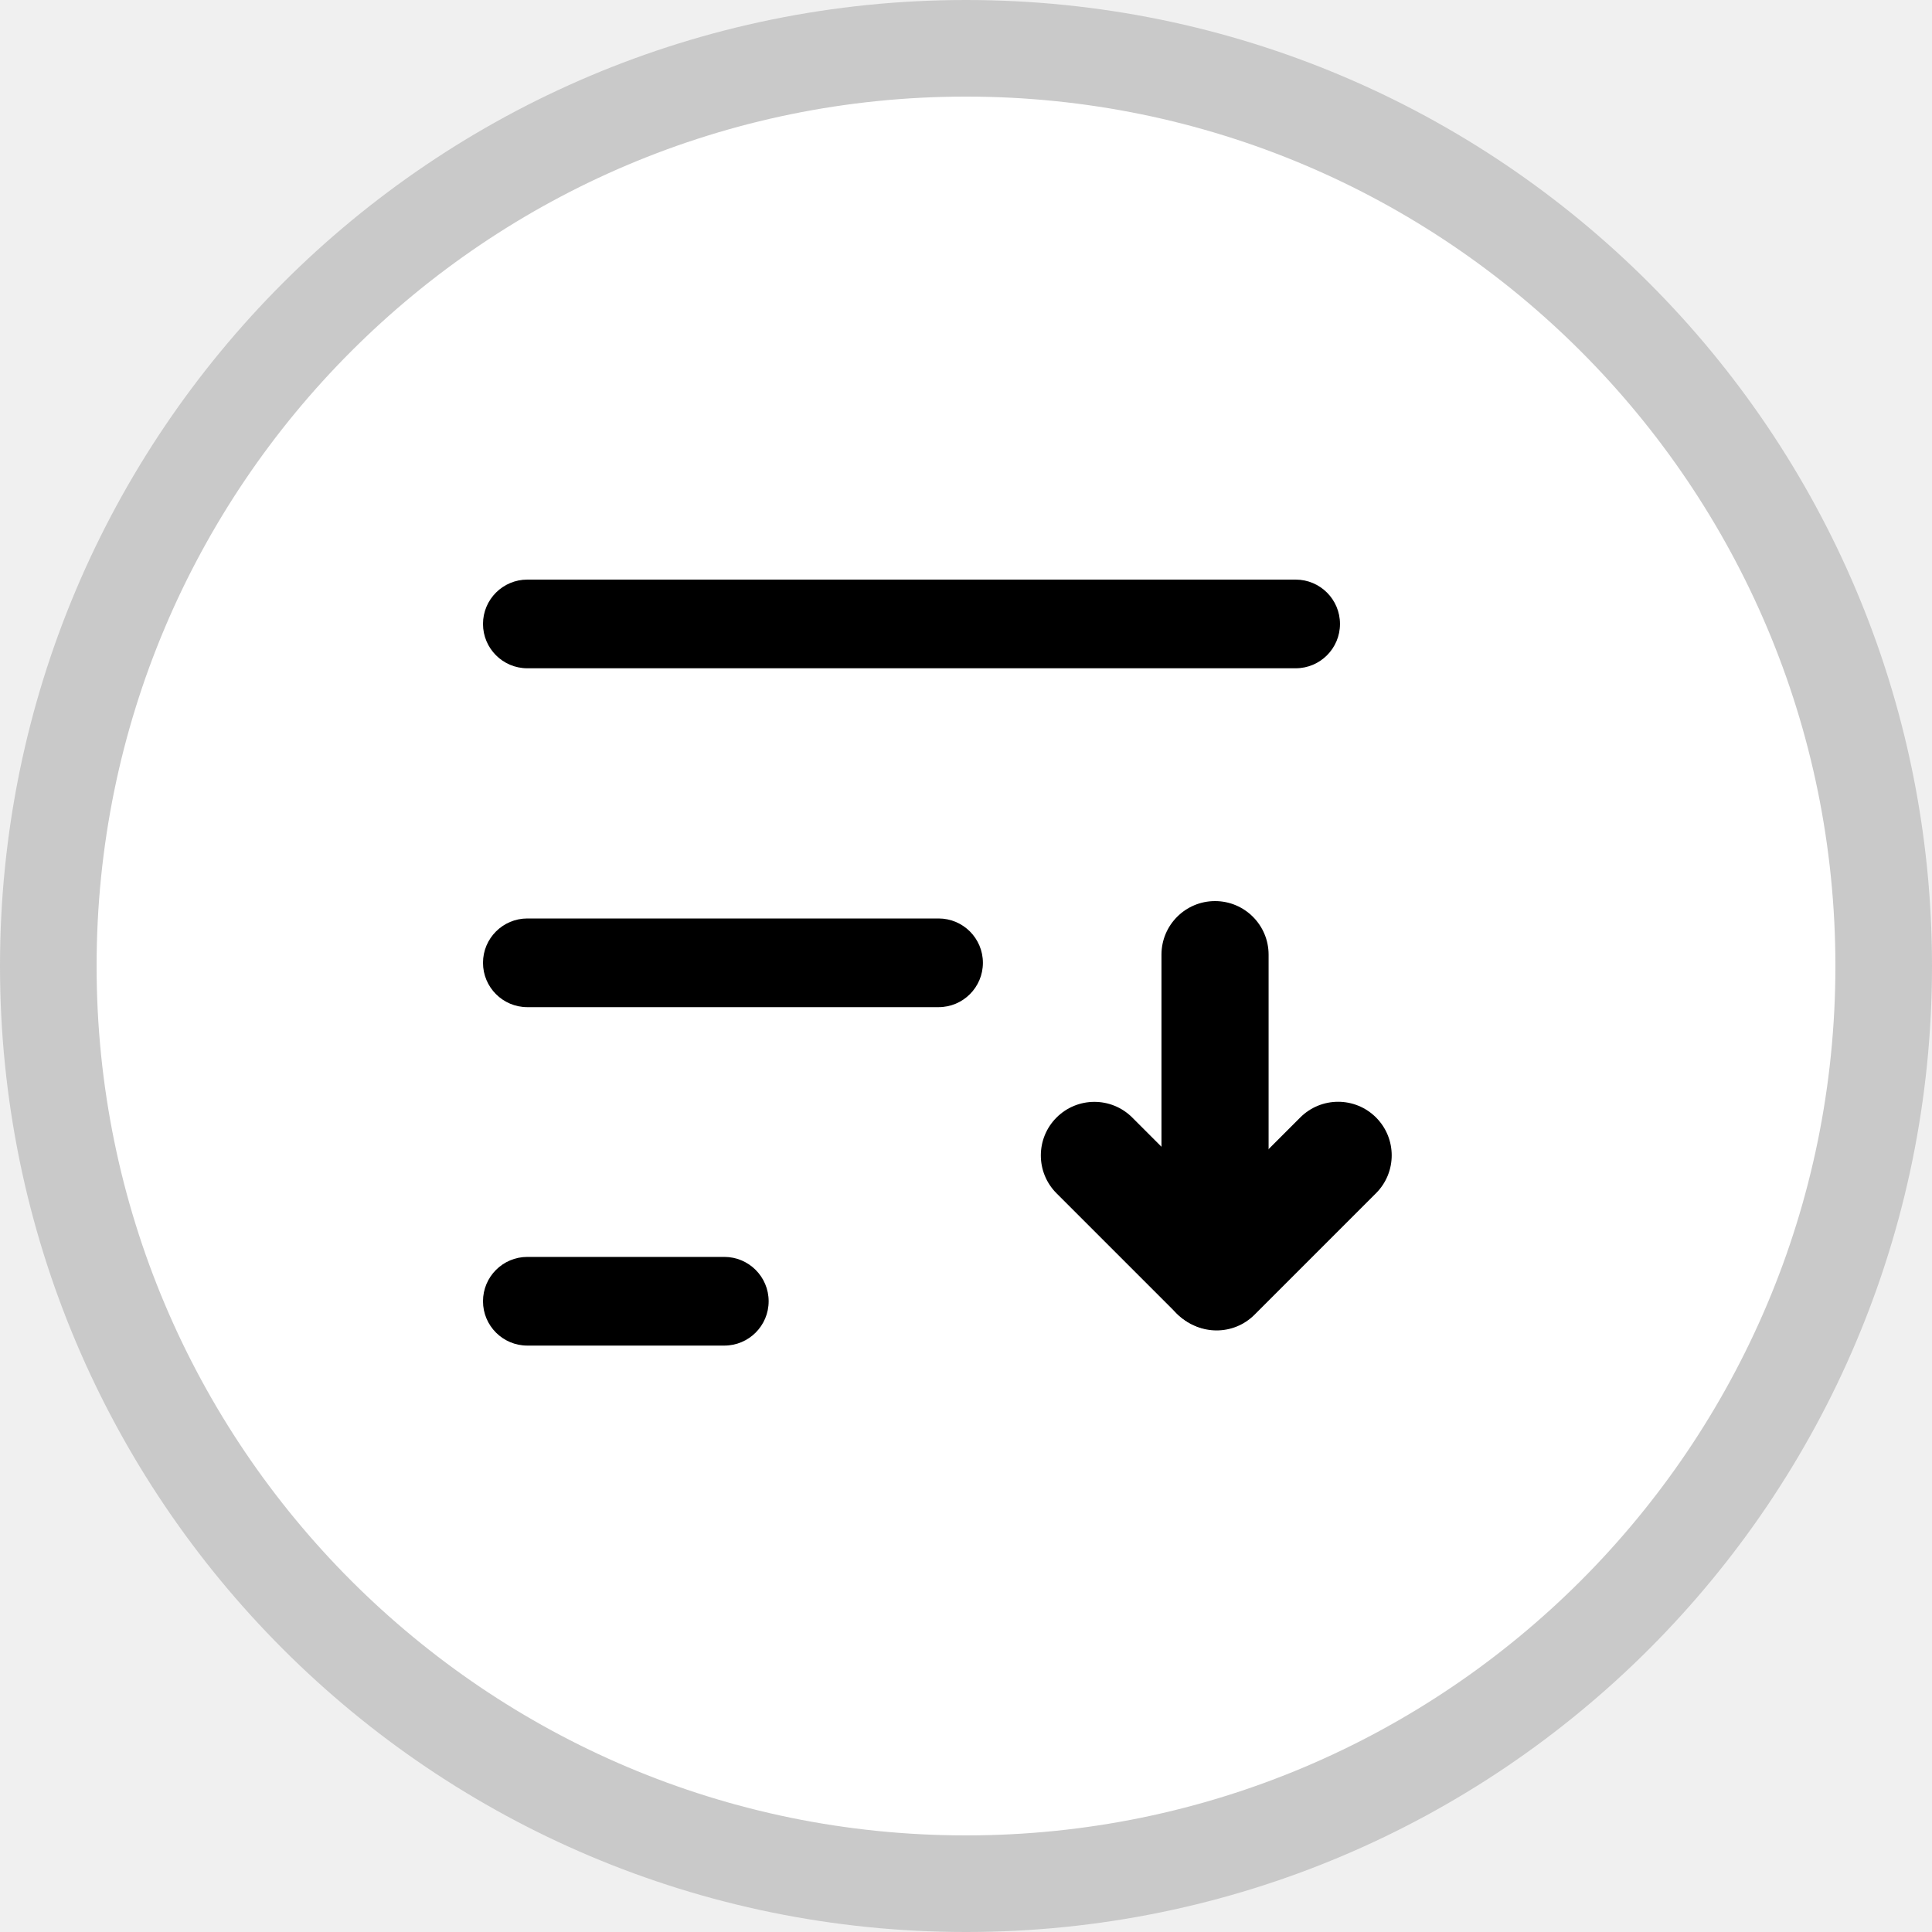
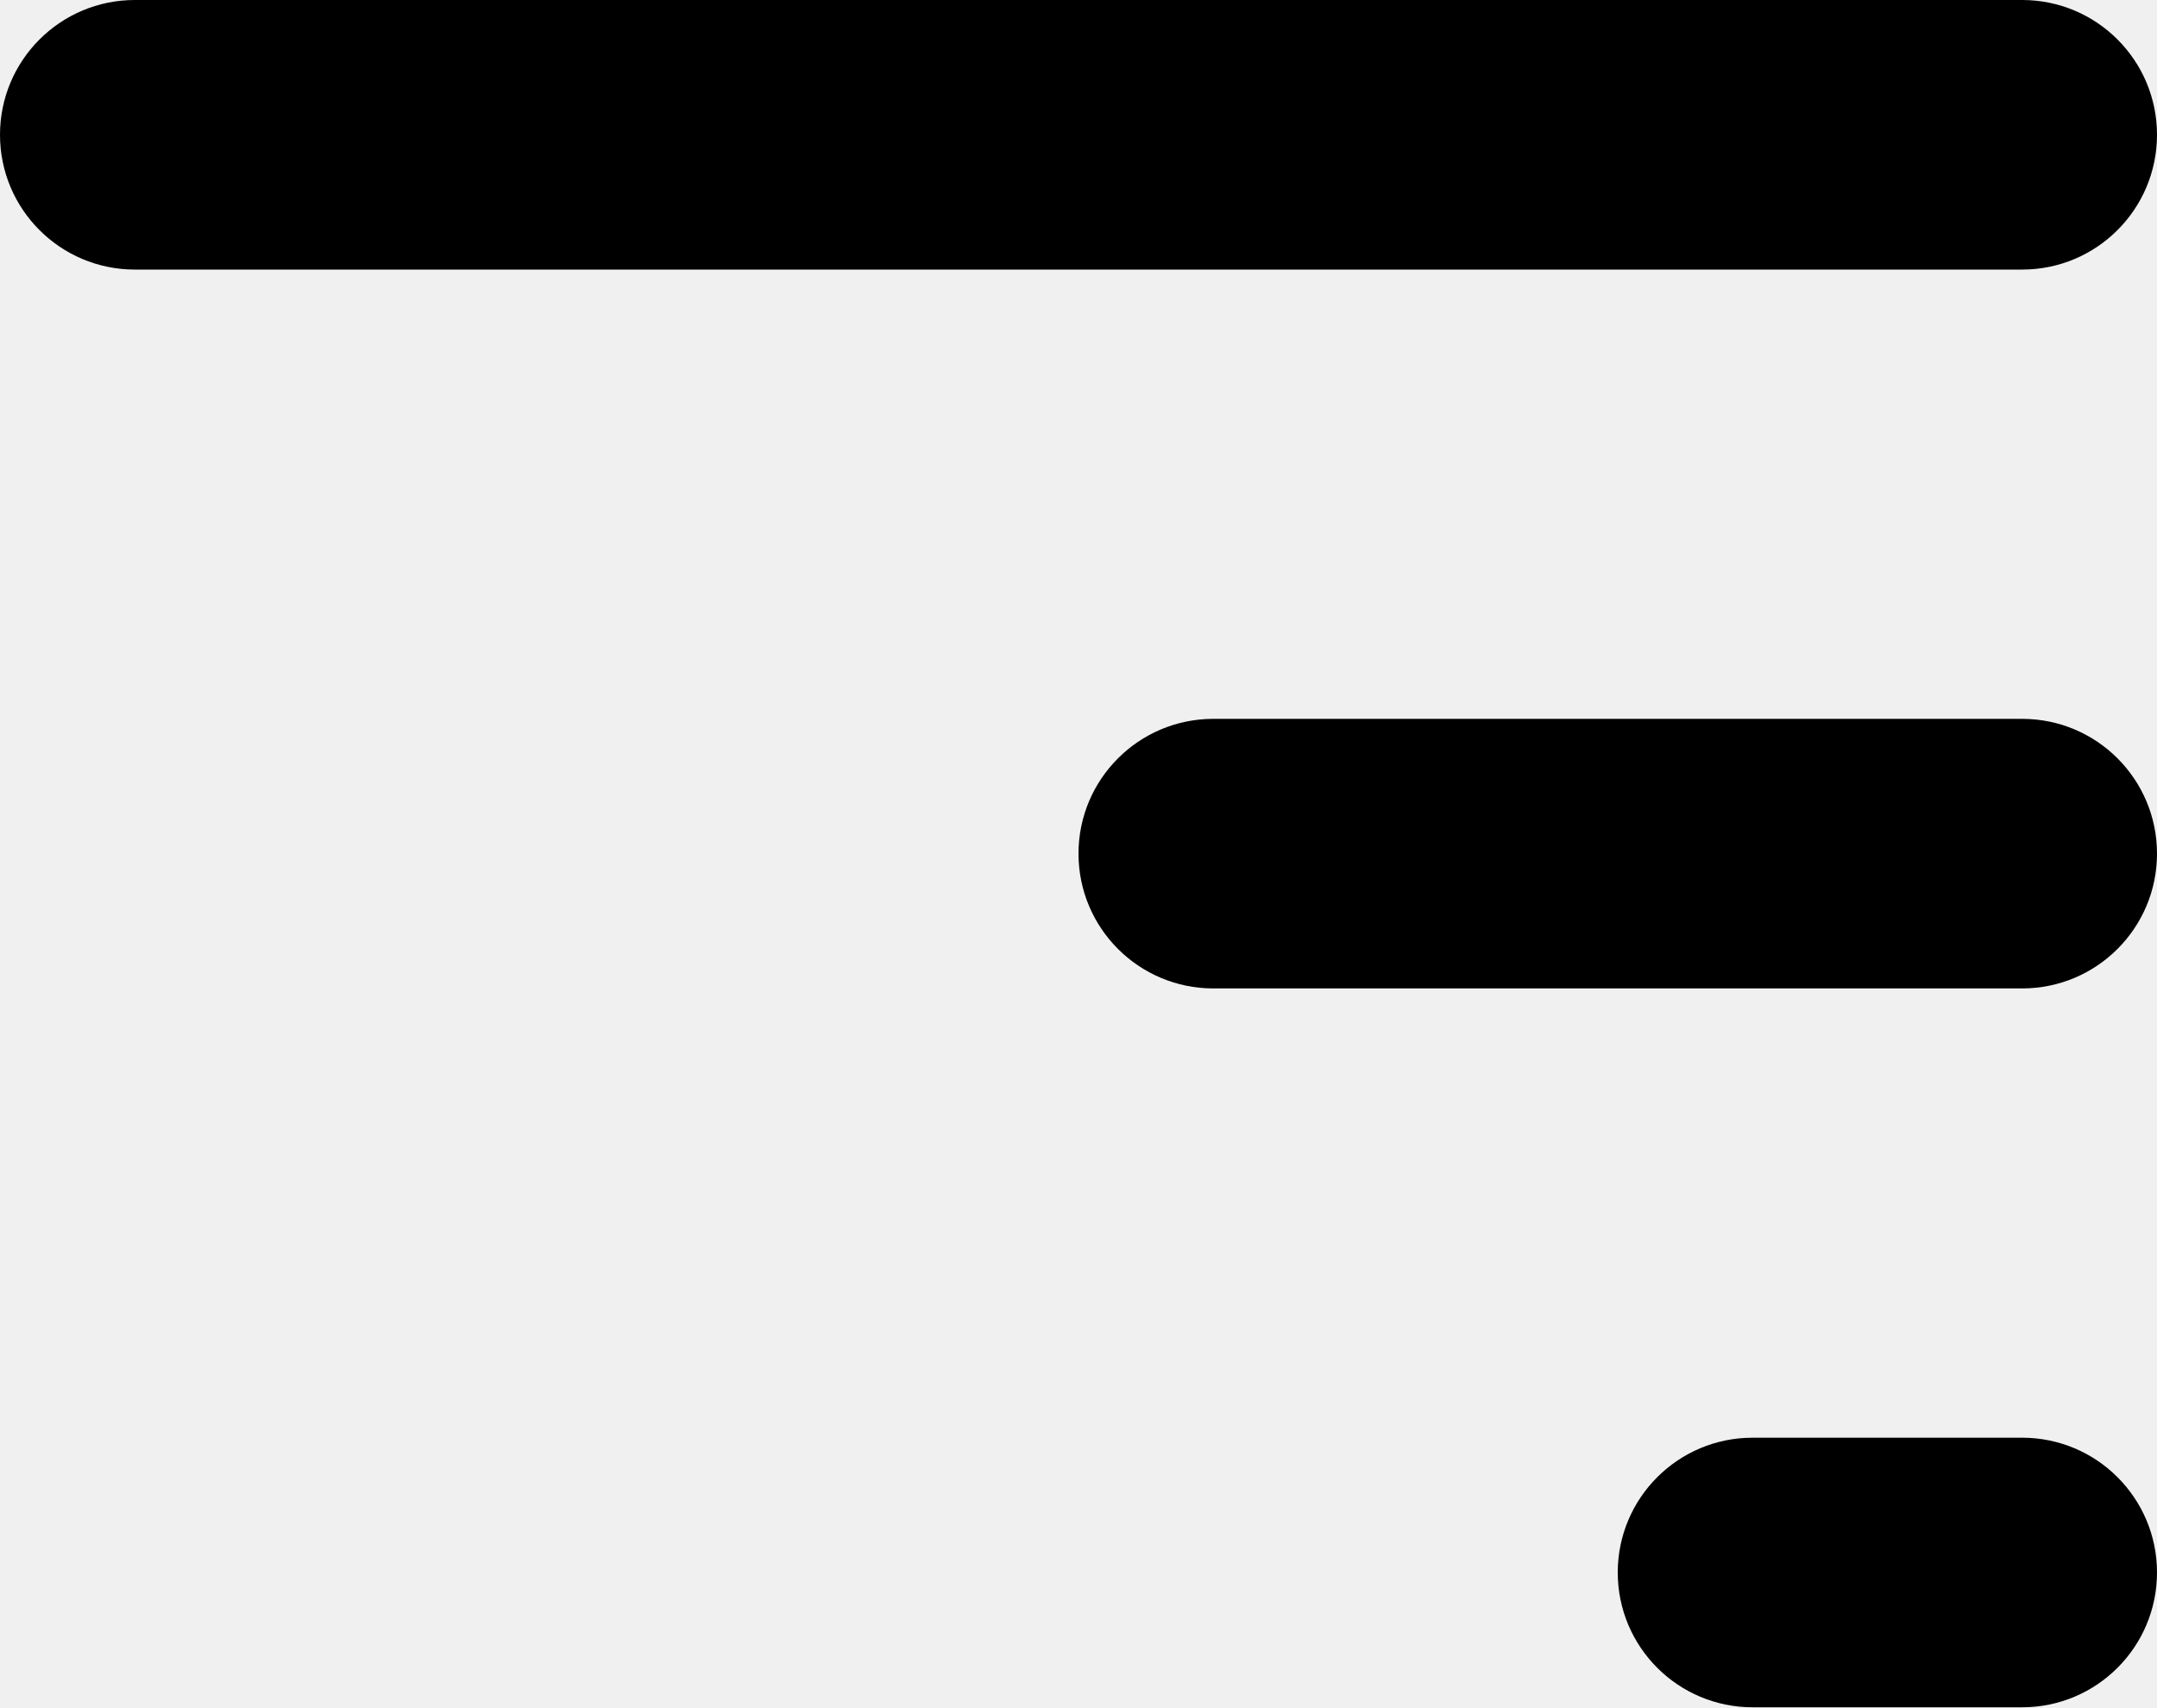
- <svg xmlns="http://www.w3.org/2000/svg" width="40" height="40" viewBox="0 0 40 40" fill="none">
-   <circle cx="20" cy="20" r="19" fill="white" stroke="#C9C9C9" stroke-width="2" />
-   <rect x="24.047" y="18.656" width="2.218" height="8.872" rx="1.109" fill="black" />
-   <rect x="21.09" y="23.922" width="2.218" height="5.724" rx="1.109" transform="rotate(-45 21.0898 23.9219)" fill="black" />
-   <rect x="27.705" y="22.352" width="2.218" height="5.776" rx="1.109" transform="rotate(45 27.7051 22.3516)" fill="black" />
-   <rect x="10" y="12" width="17.743" height="1.836" rx="0.918" fill="black" />
-   <rect x="10" y="26.023" width="5.914" height="1.836" rx="0.918" fill="black" />
-   <rect x="10" y="19.016" width="10.35" height="1.836" rx="0.918" fill="black" />
+ <svg xmlns="http://www.w3.org/2000/svg" width="24" height="19" viewBox="0 0 24 19" fill="none">
+   <rect width="24" height="3" rx="1.5" fill="black" />
+   <rect x="18" y="16" width="6" height="3" rx="1.5" fill="black" />
+   <rect x="12" y="8" width="12" height="3" rx="1.5" fill="black" />
</svg>
